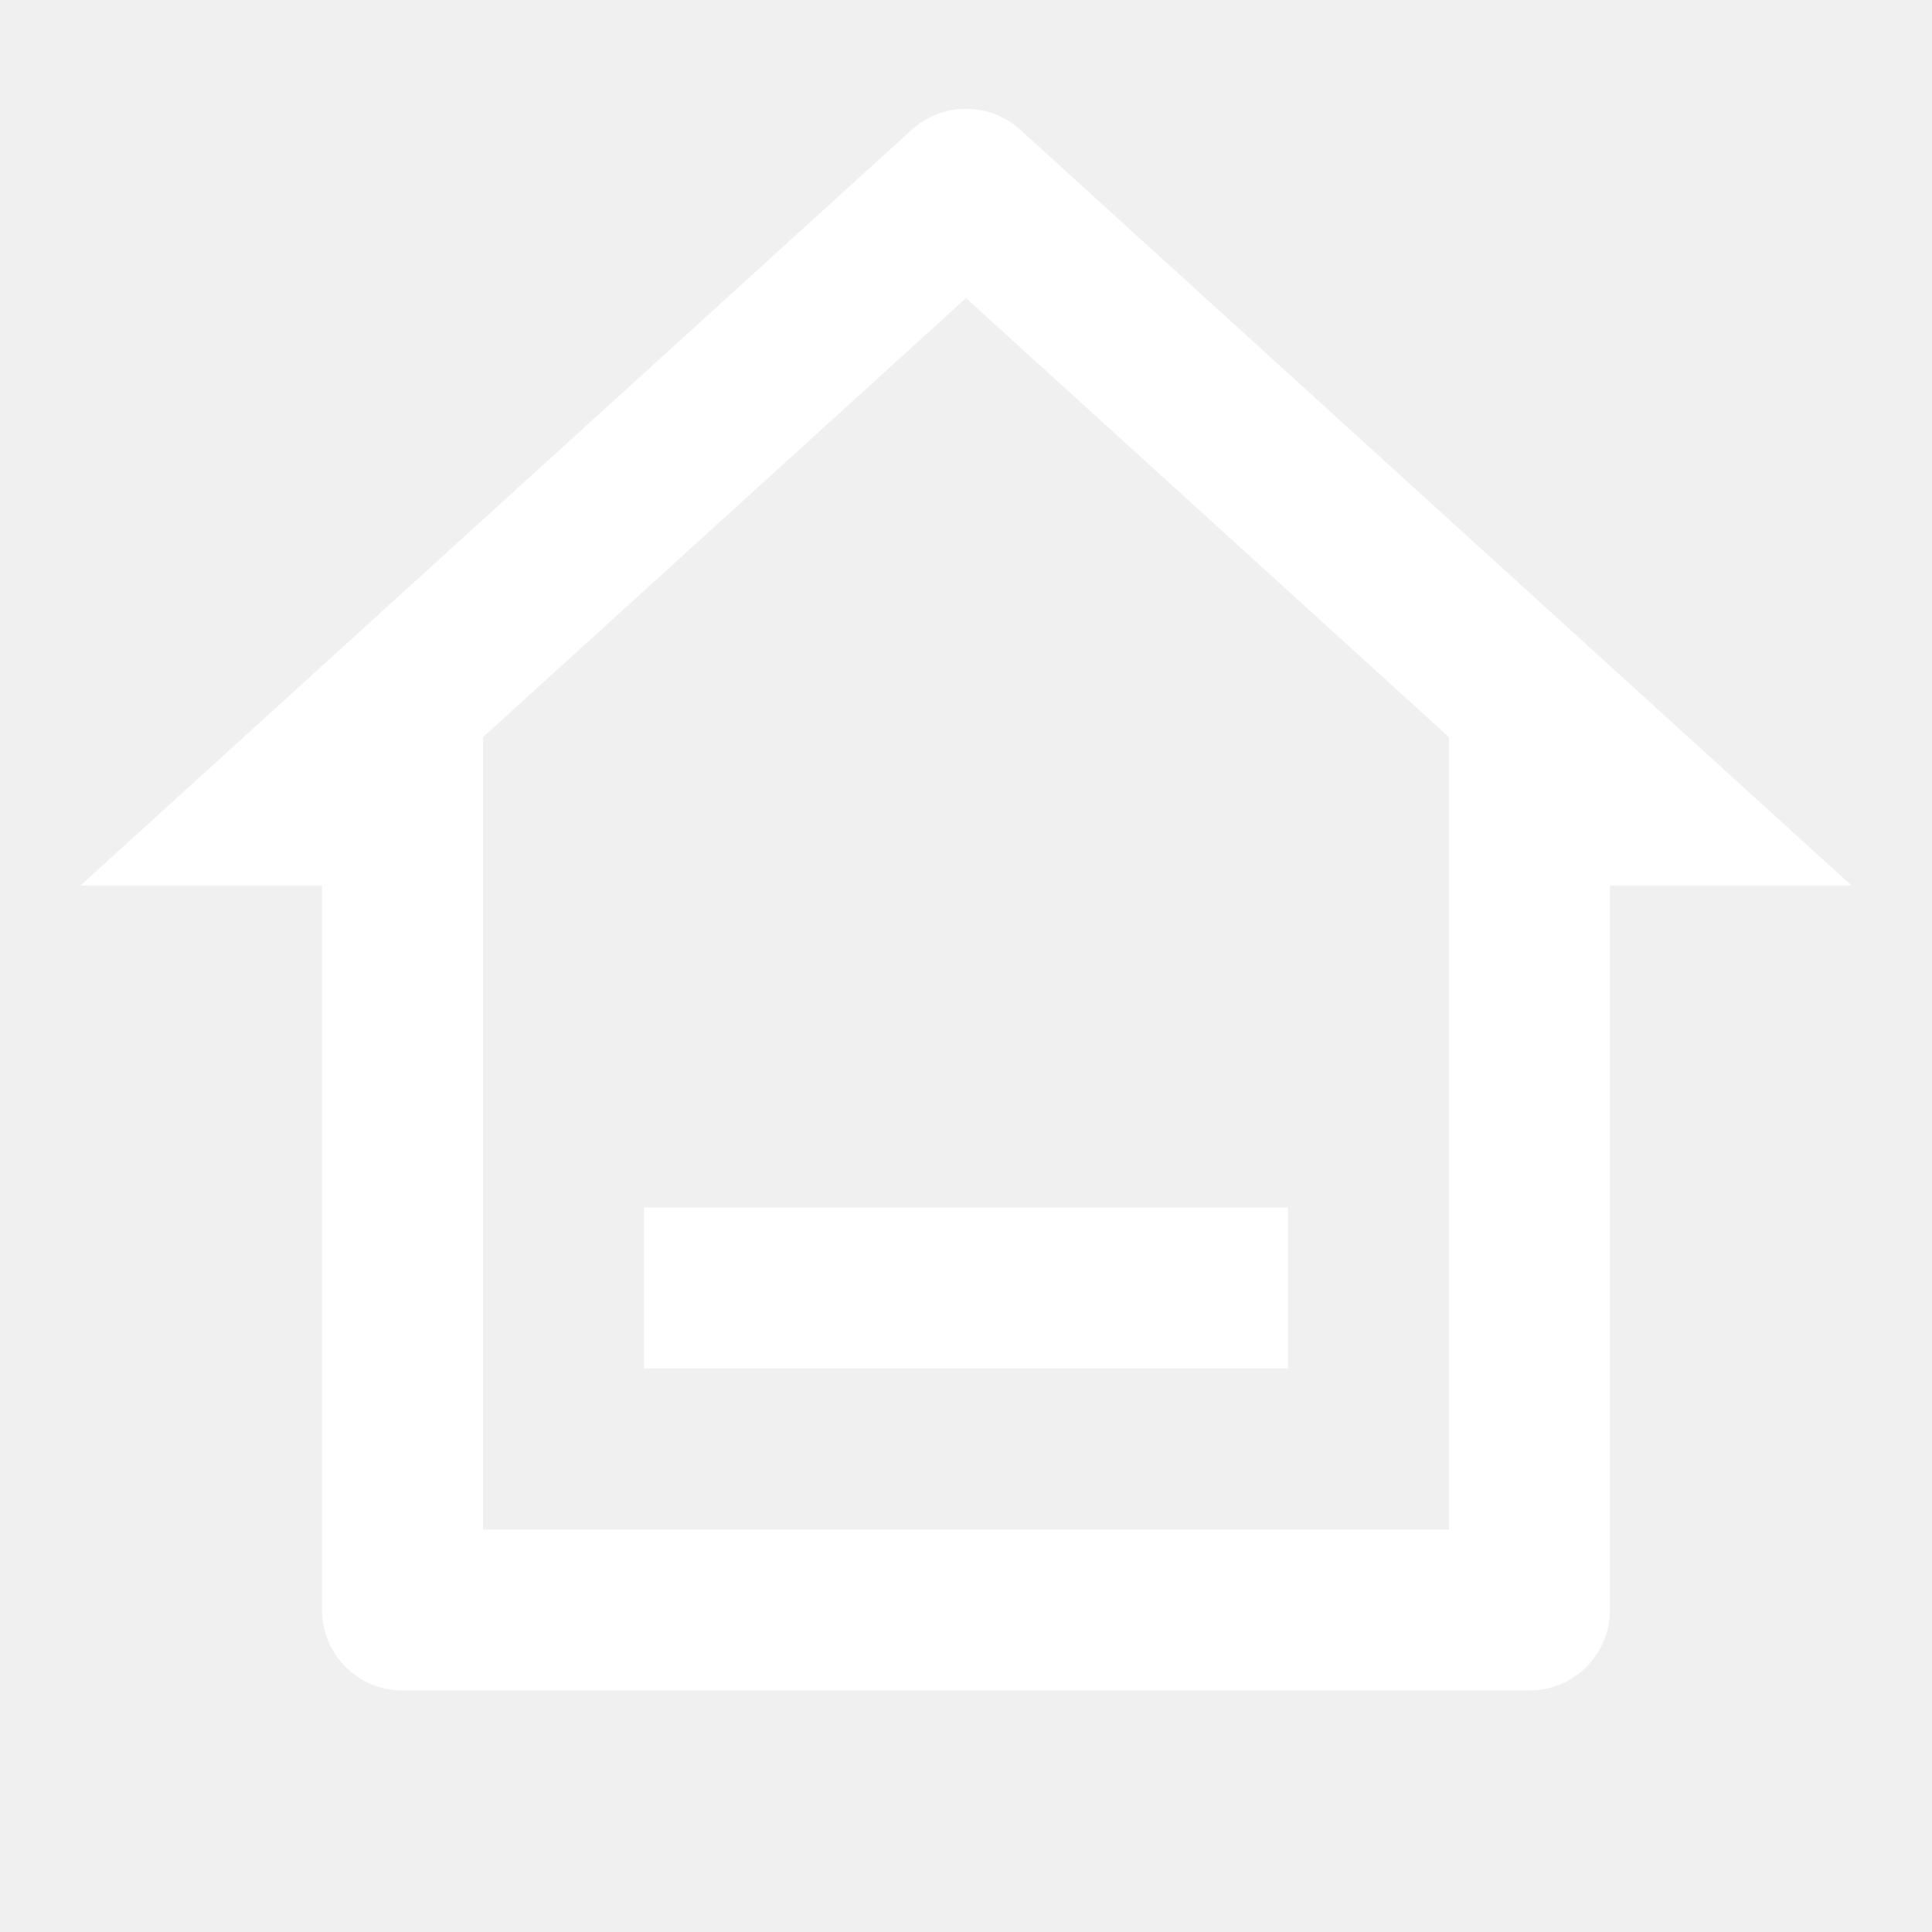
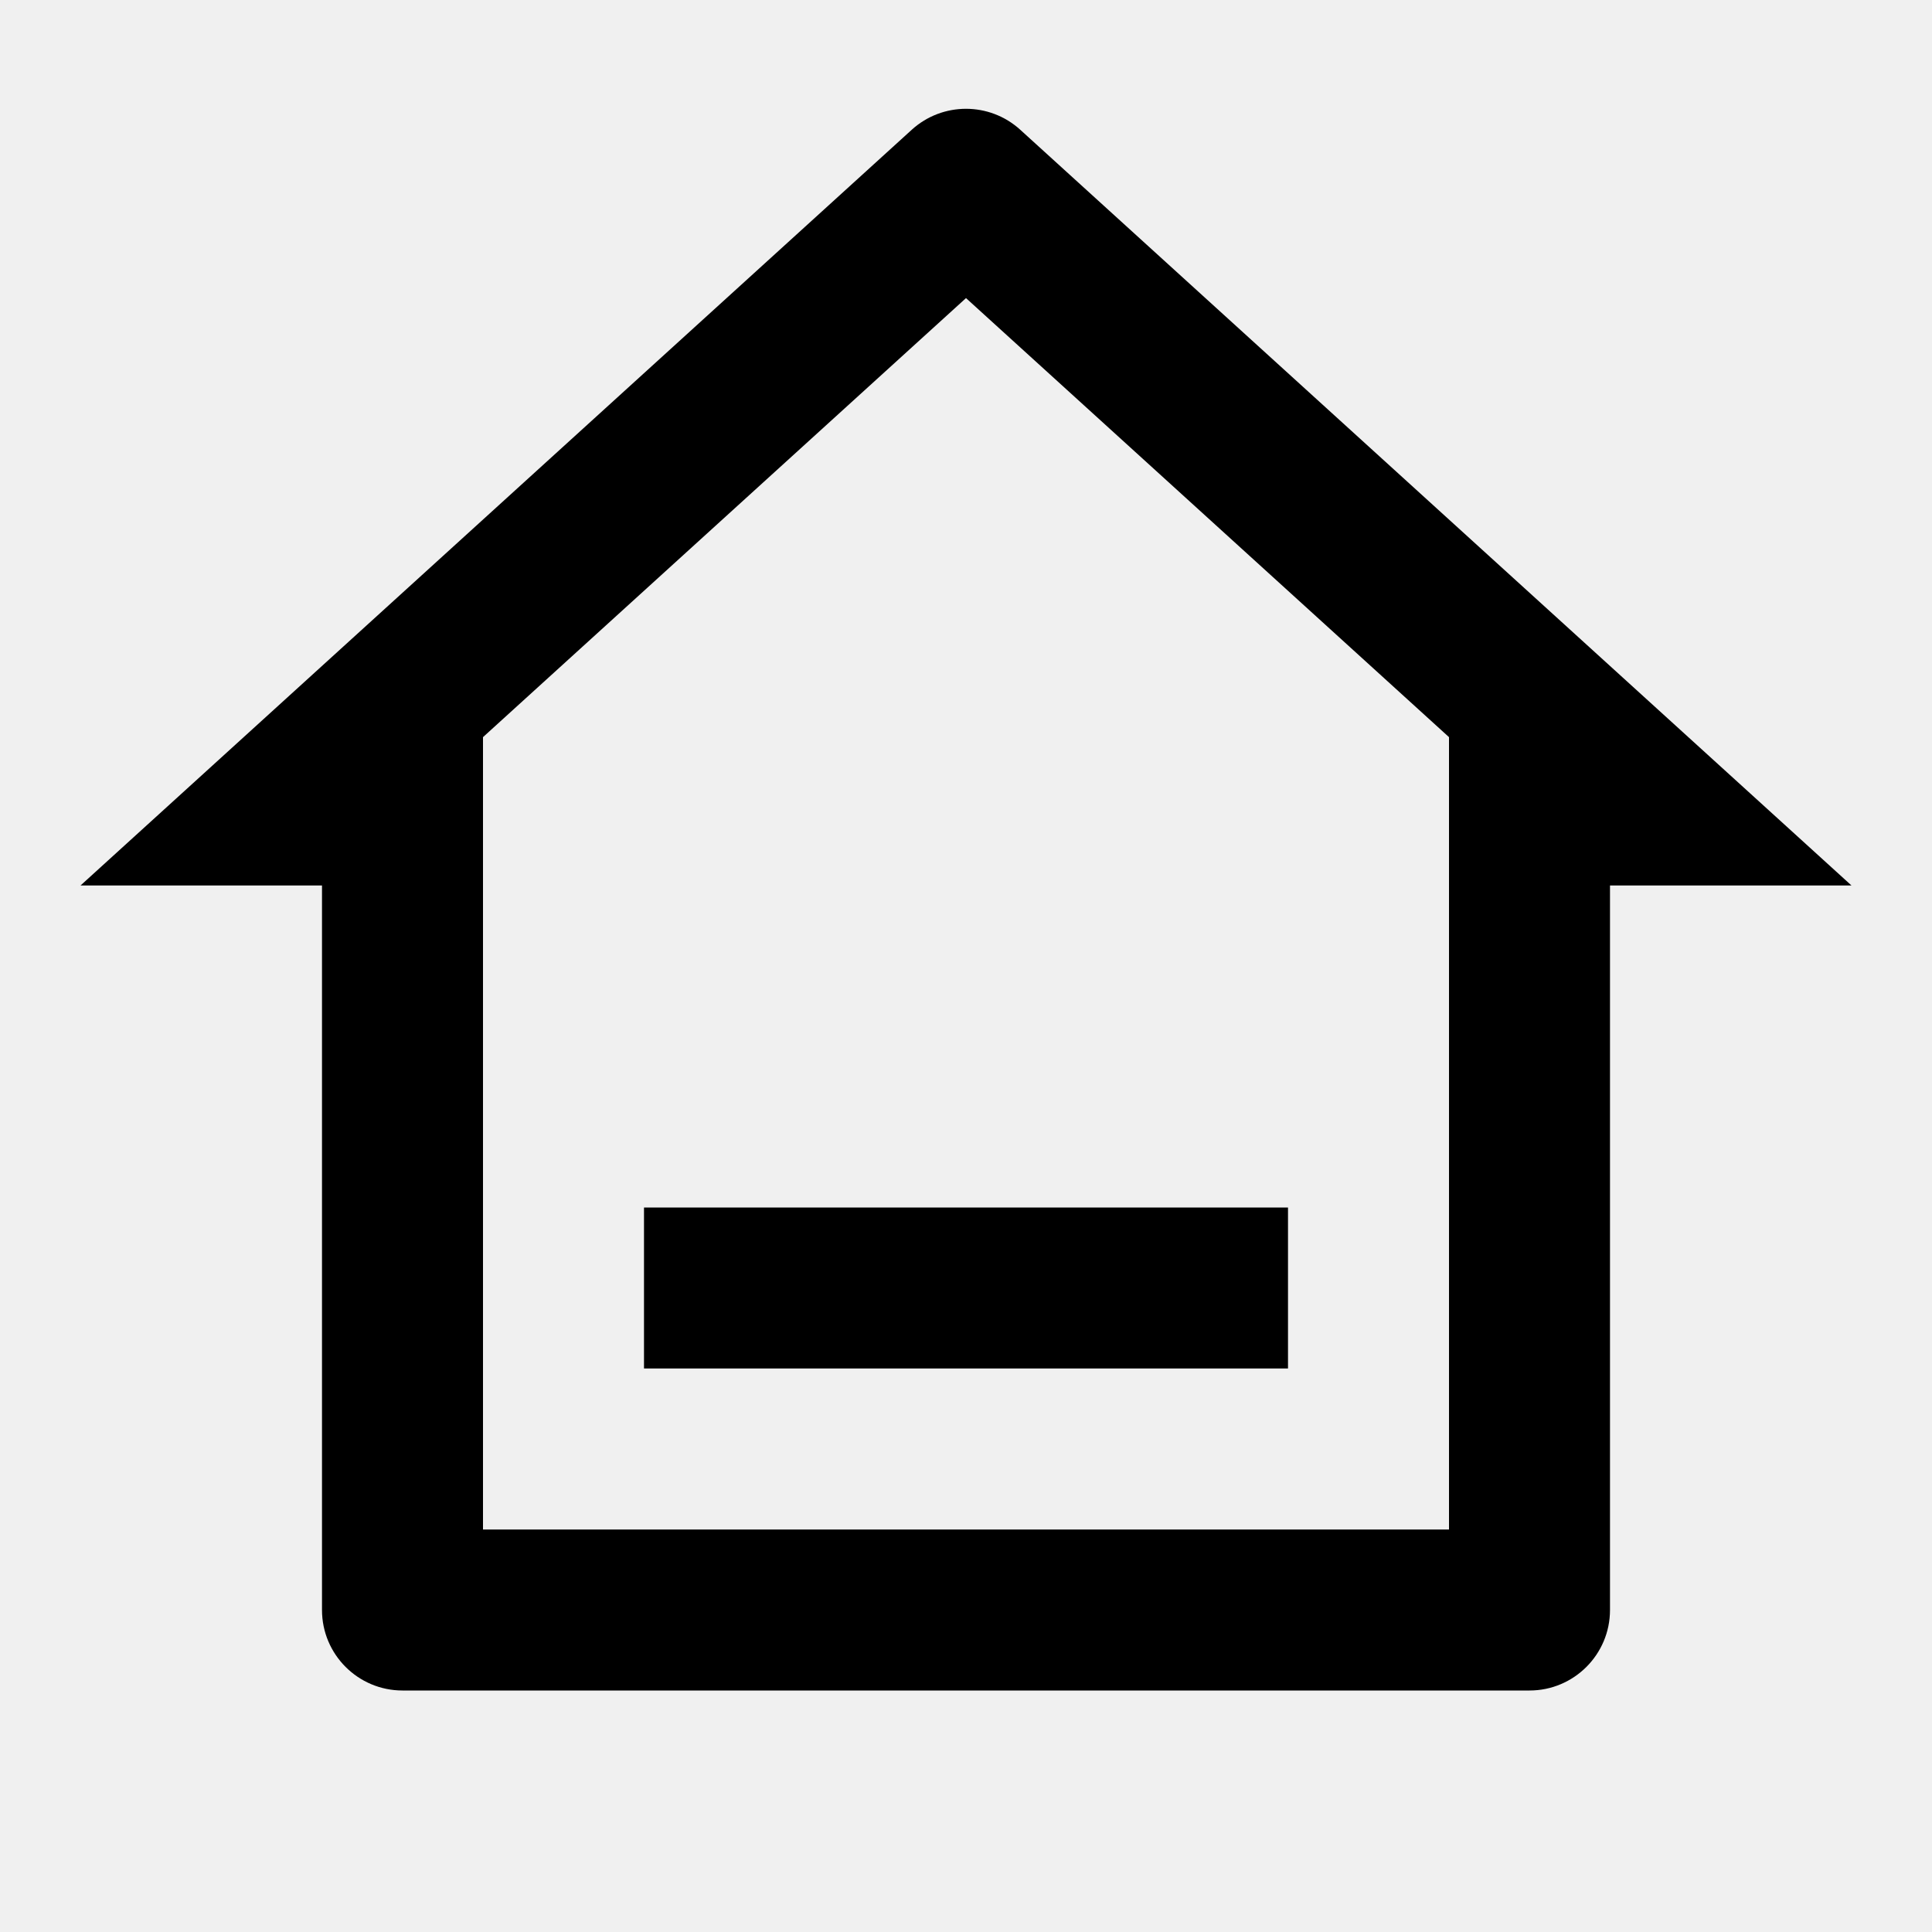
- <svg xmlns="http://www.w3.org/2000/svg" viewBox="0 0 24 24" fill="#fff">
+ <svg xmlns="http://www.w3.org/2000/svg" viewBox="0 0 24 24" fill="currentColor">
  <path d="M19 21H5C4.448 21 4 20.552 4 20V11L1 11L11.327 1.611C11.709 1.265 12.291 1.265 12.673 1.611L23 11L20 11V20C20 20.552 19.552 21 19 21ZM6 19H18V9.157L12 3.703L6 9.157V19ZM8 15H16V17H8V15Z" />
</svg>
